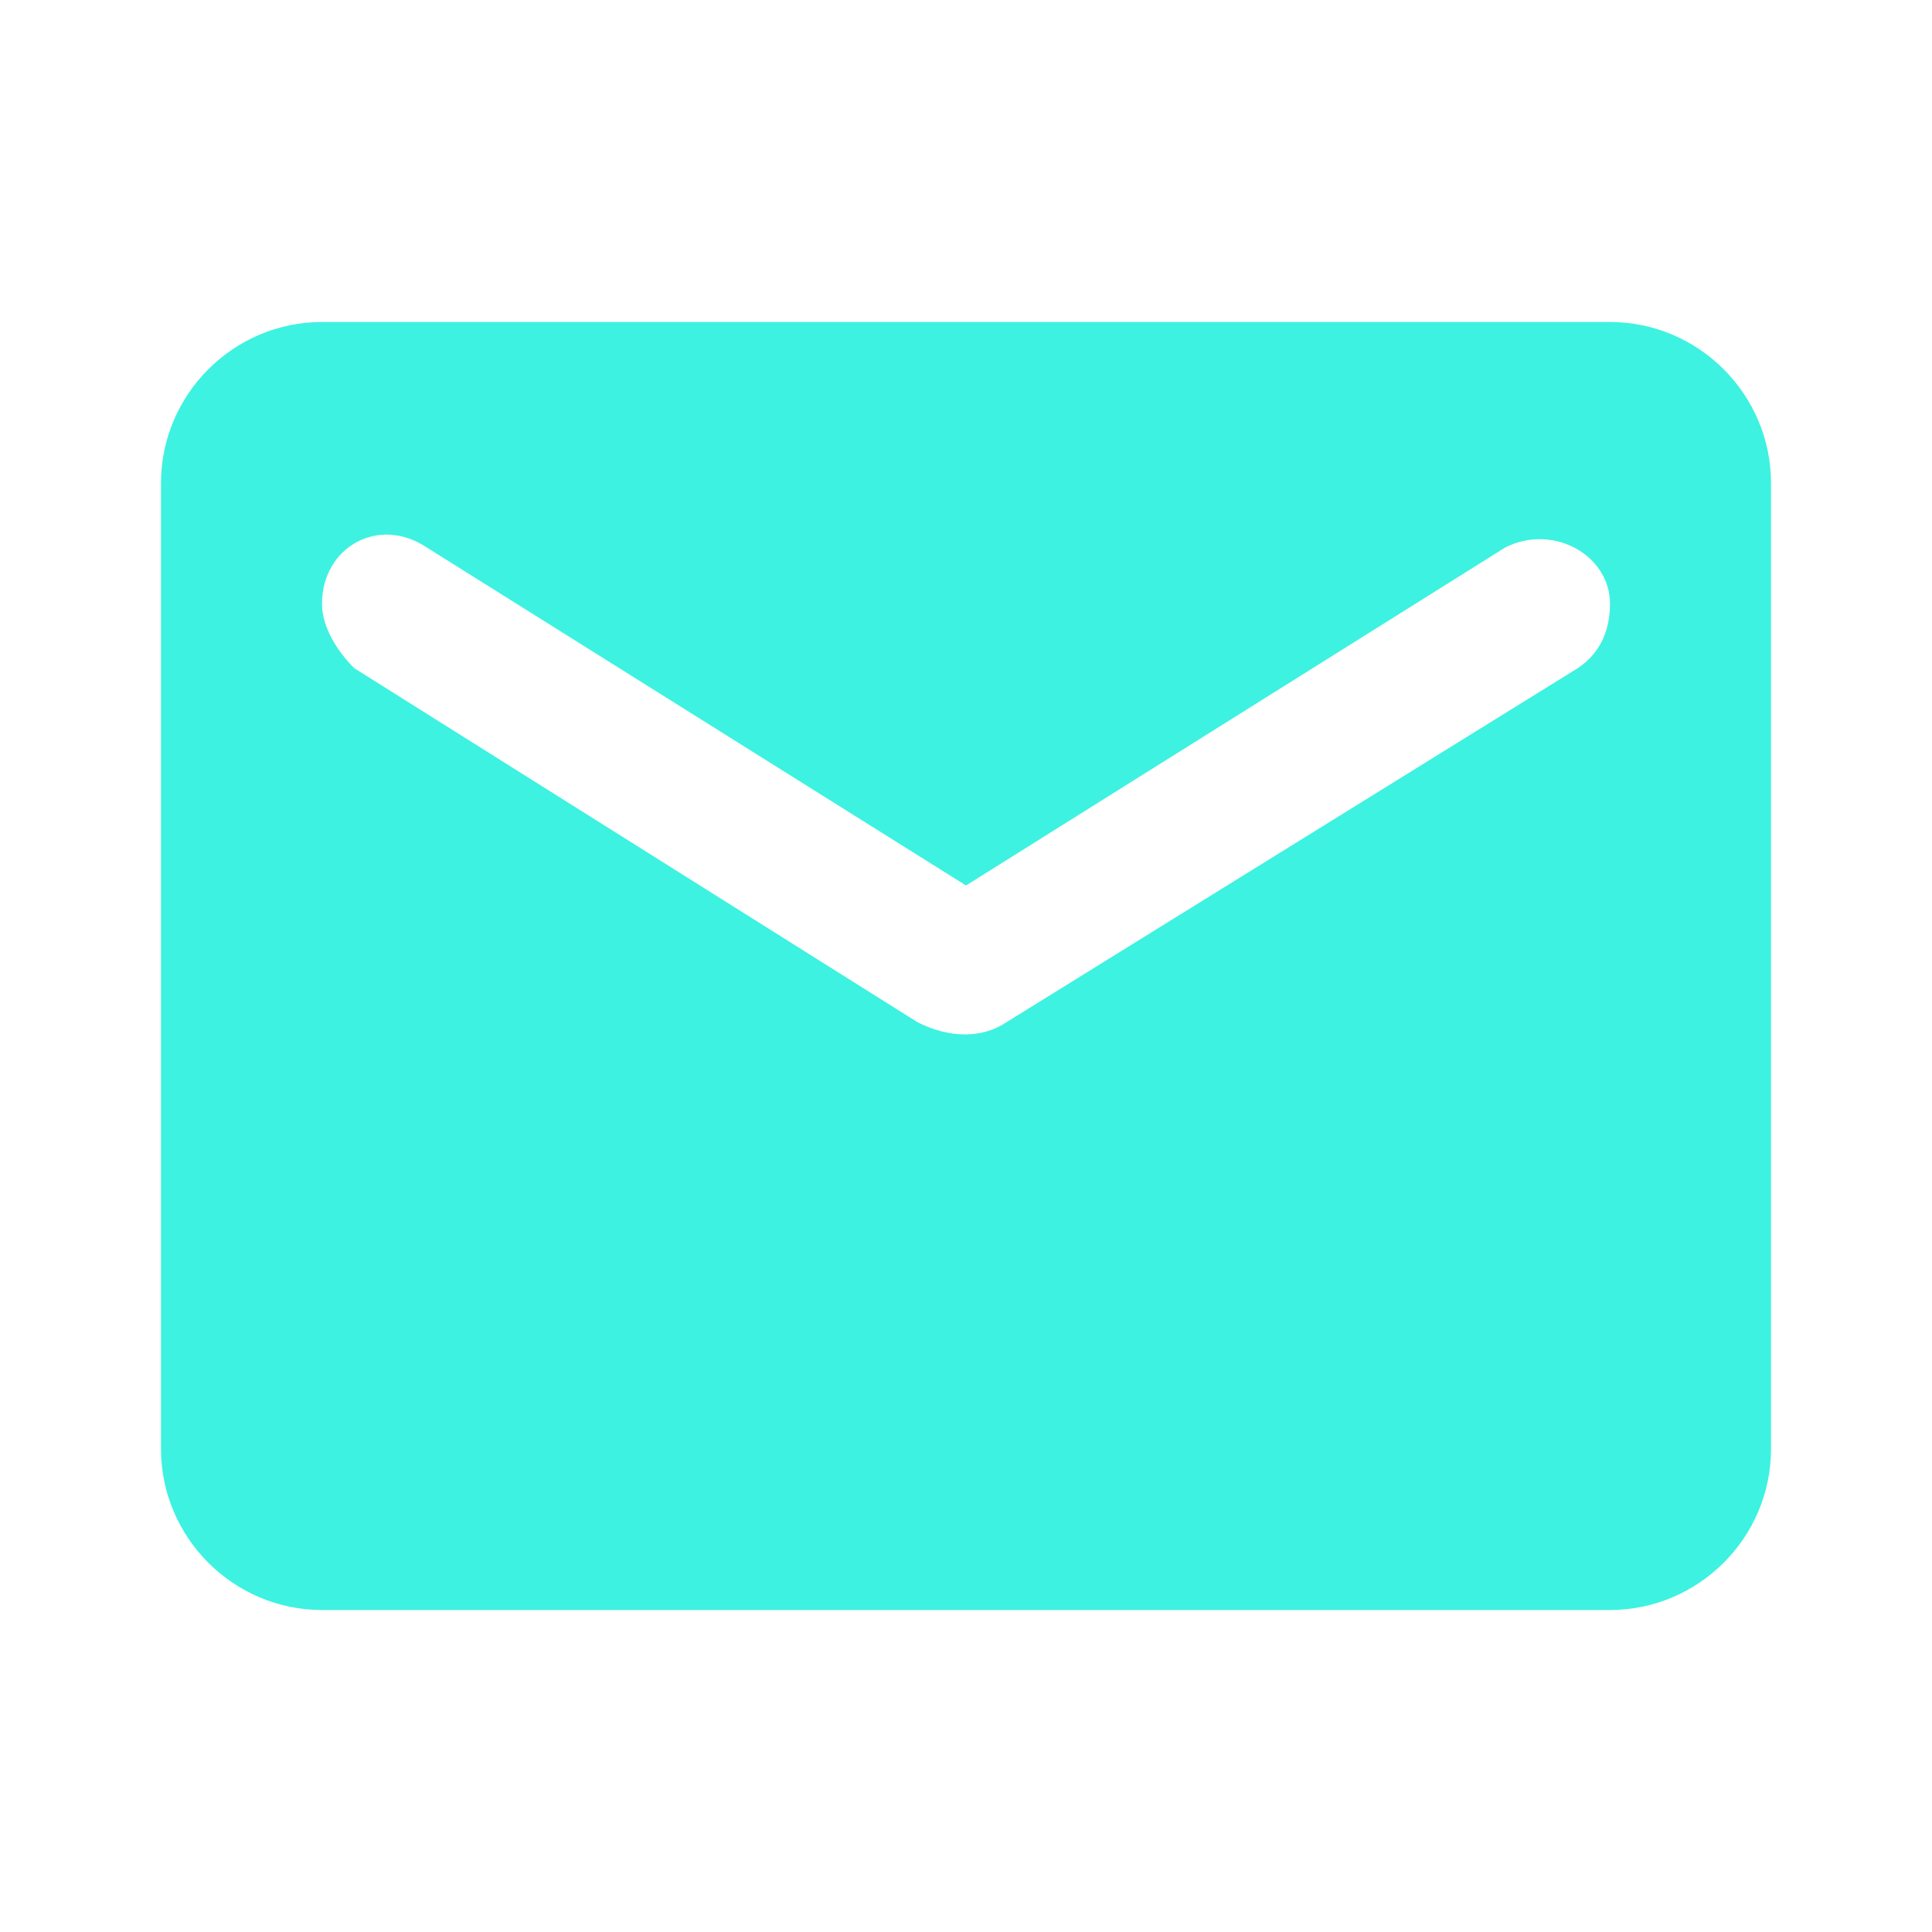
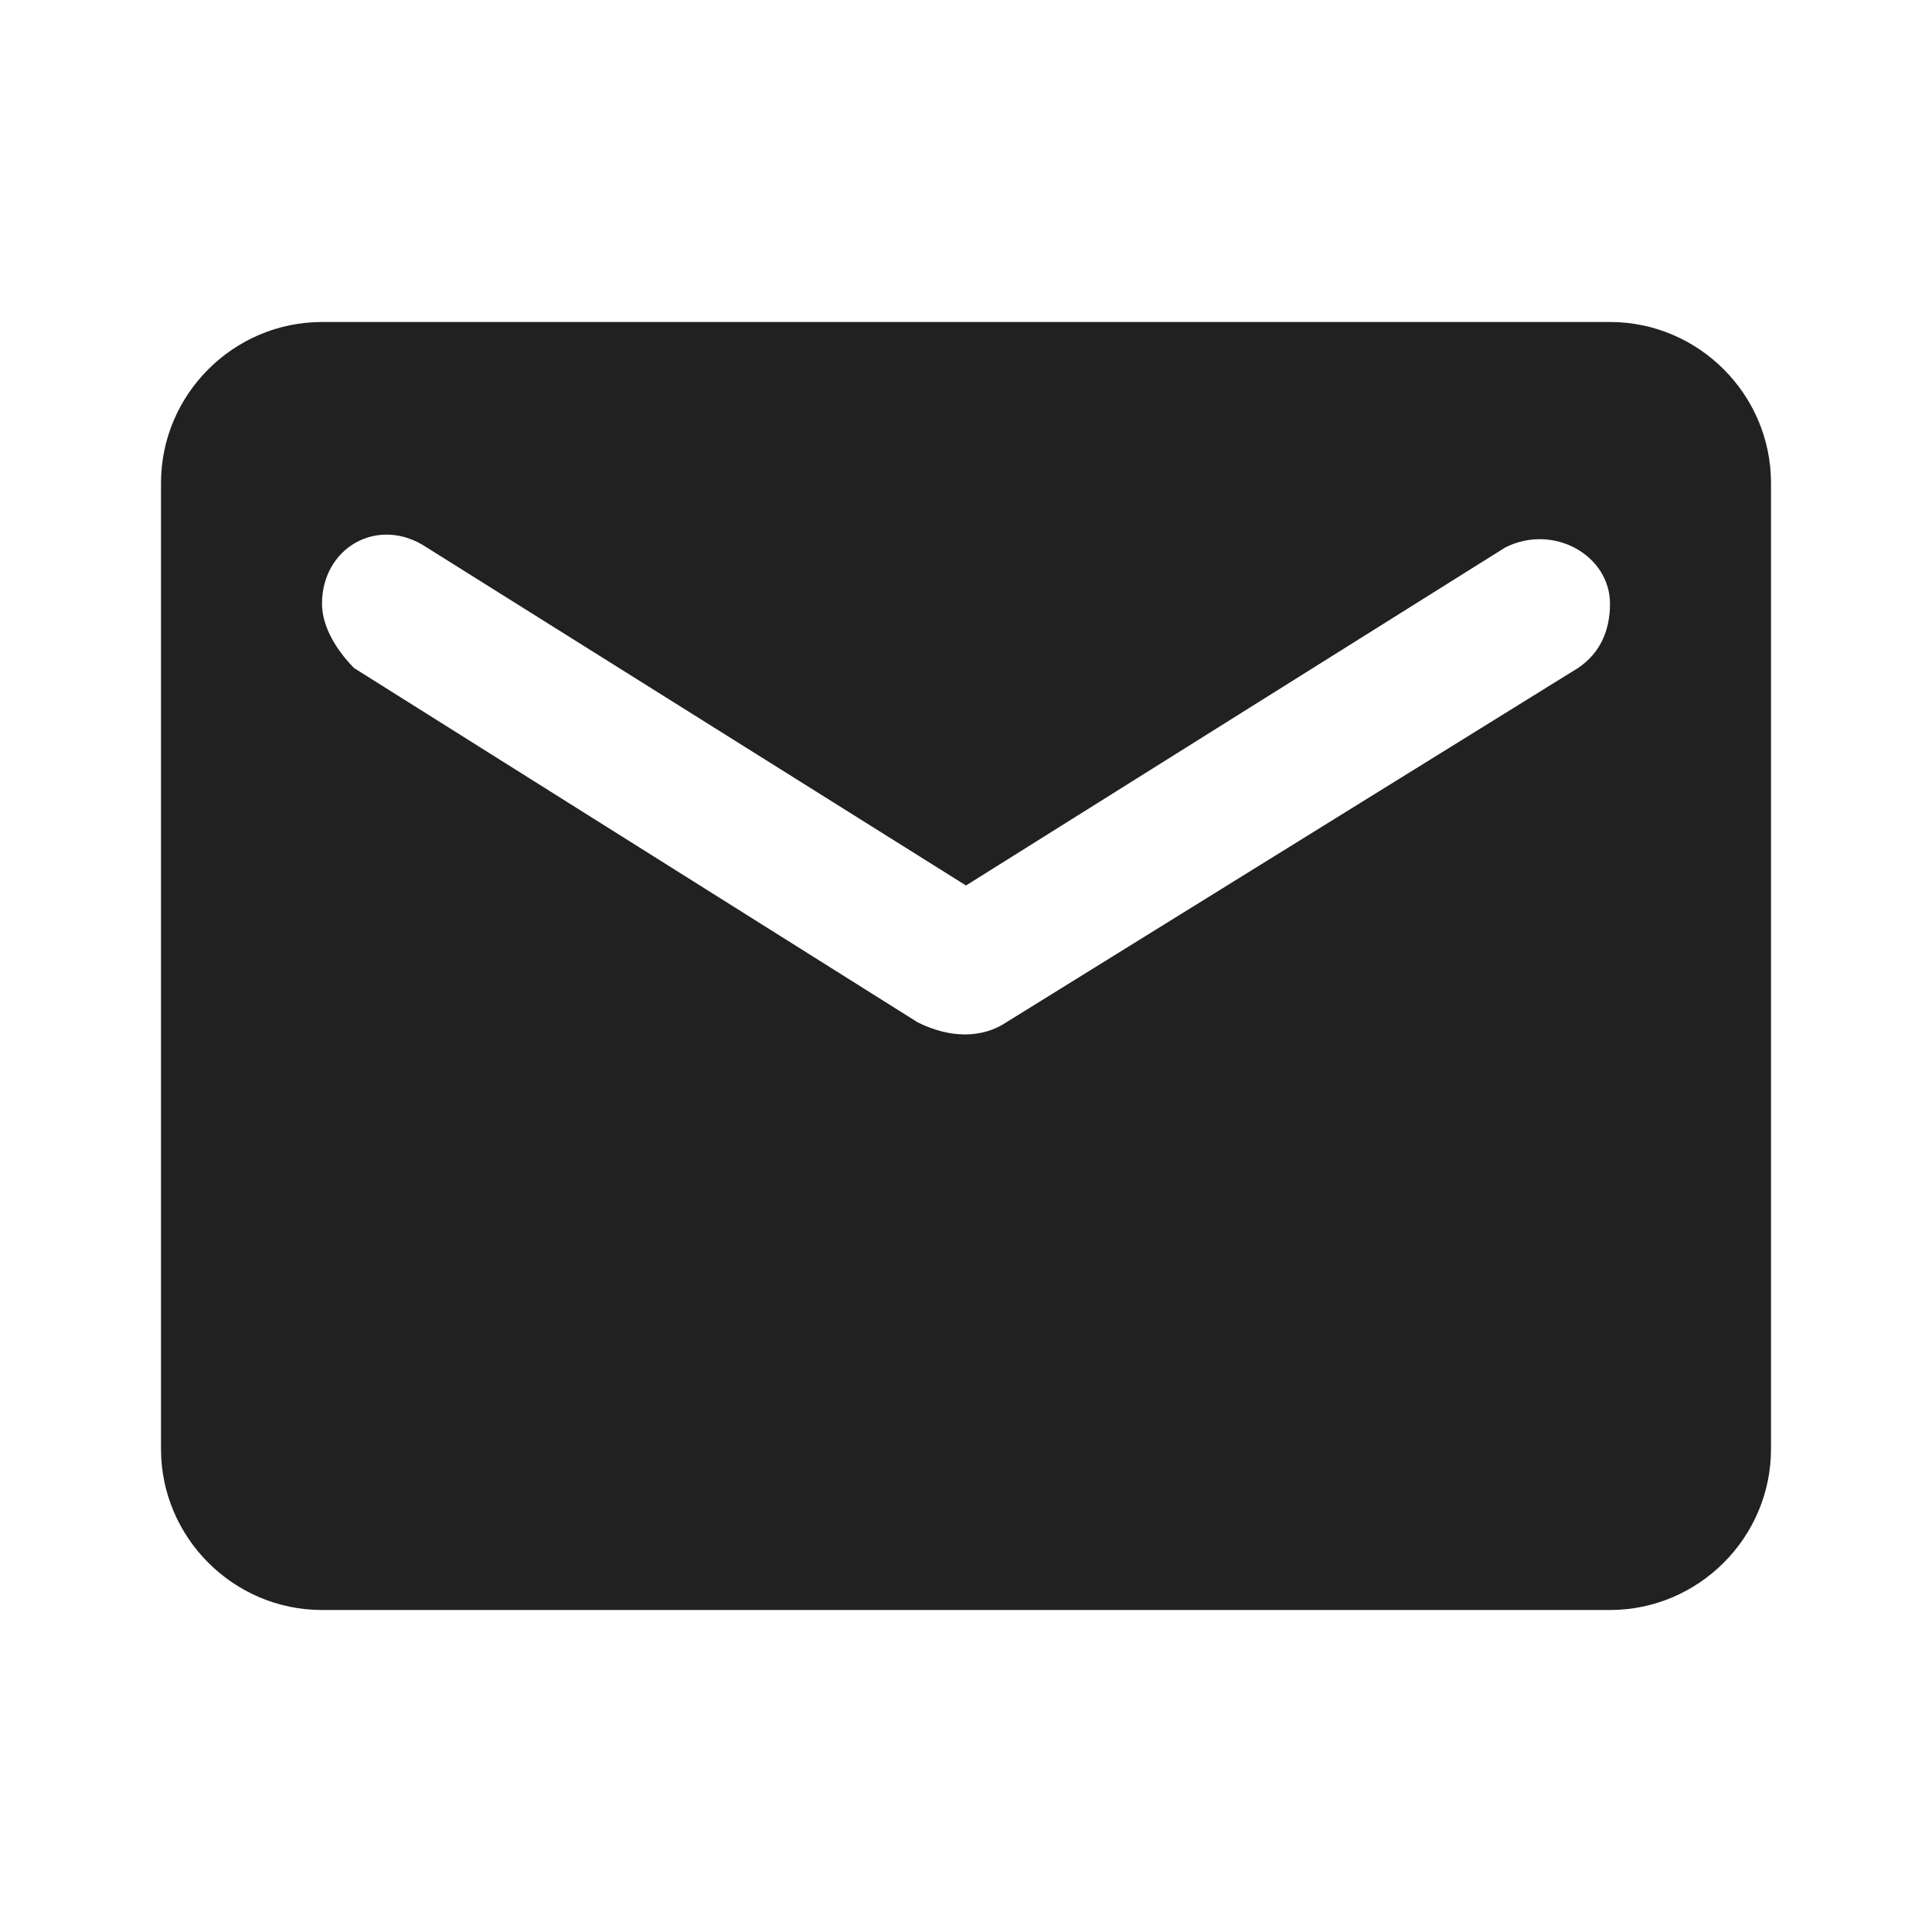
<svg xmlns="http://www.w3.org/2000/svg" version="1.1" id="Layer_1" x="0px" y="0px" viewBox="0 0 24 24" style="enable-background:new 0 0 24 24;" xml:space="preserve">
  <style type="text/css">
	.st0{fill:none;}
- 	.st1{fill:#3DF2E0;}
+ 	.st1{fill:#212121;}
</style>
  <path class="st0" d="M0,0h24v24H0V0z" />
  <path class="st1" d="M20,4H4C2.9,4,2,4.9,2,6v12c0,1.1,0.9,2,2,2h16c1.1,0,2-0.9,2-2V6C22,4.9,21.1,4,20,4z M19.6,8.3l-7.1,4.4  c-0.3,0.2-0.7,0.2-1.1,0l-7-4.4C4.2,8.1,4,7.8,4,7.5c0-0.7,0.7-1.1,1.3-0.7L12,11l6.7-4.2C19.3,6.5,20,6.9,20,7.5  C20,7.8,19.9,8.1,19.6,8.3z" />
</svg>
